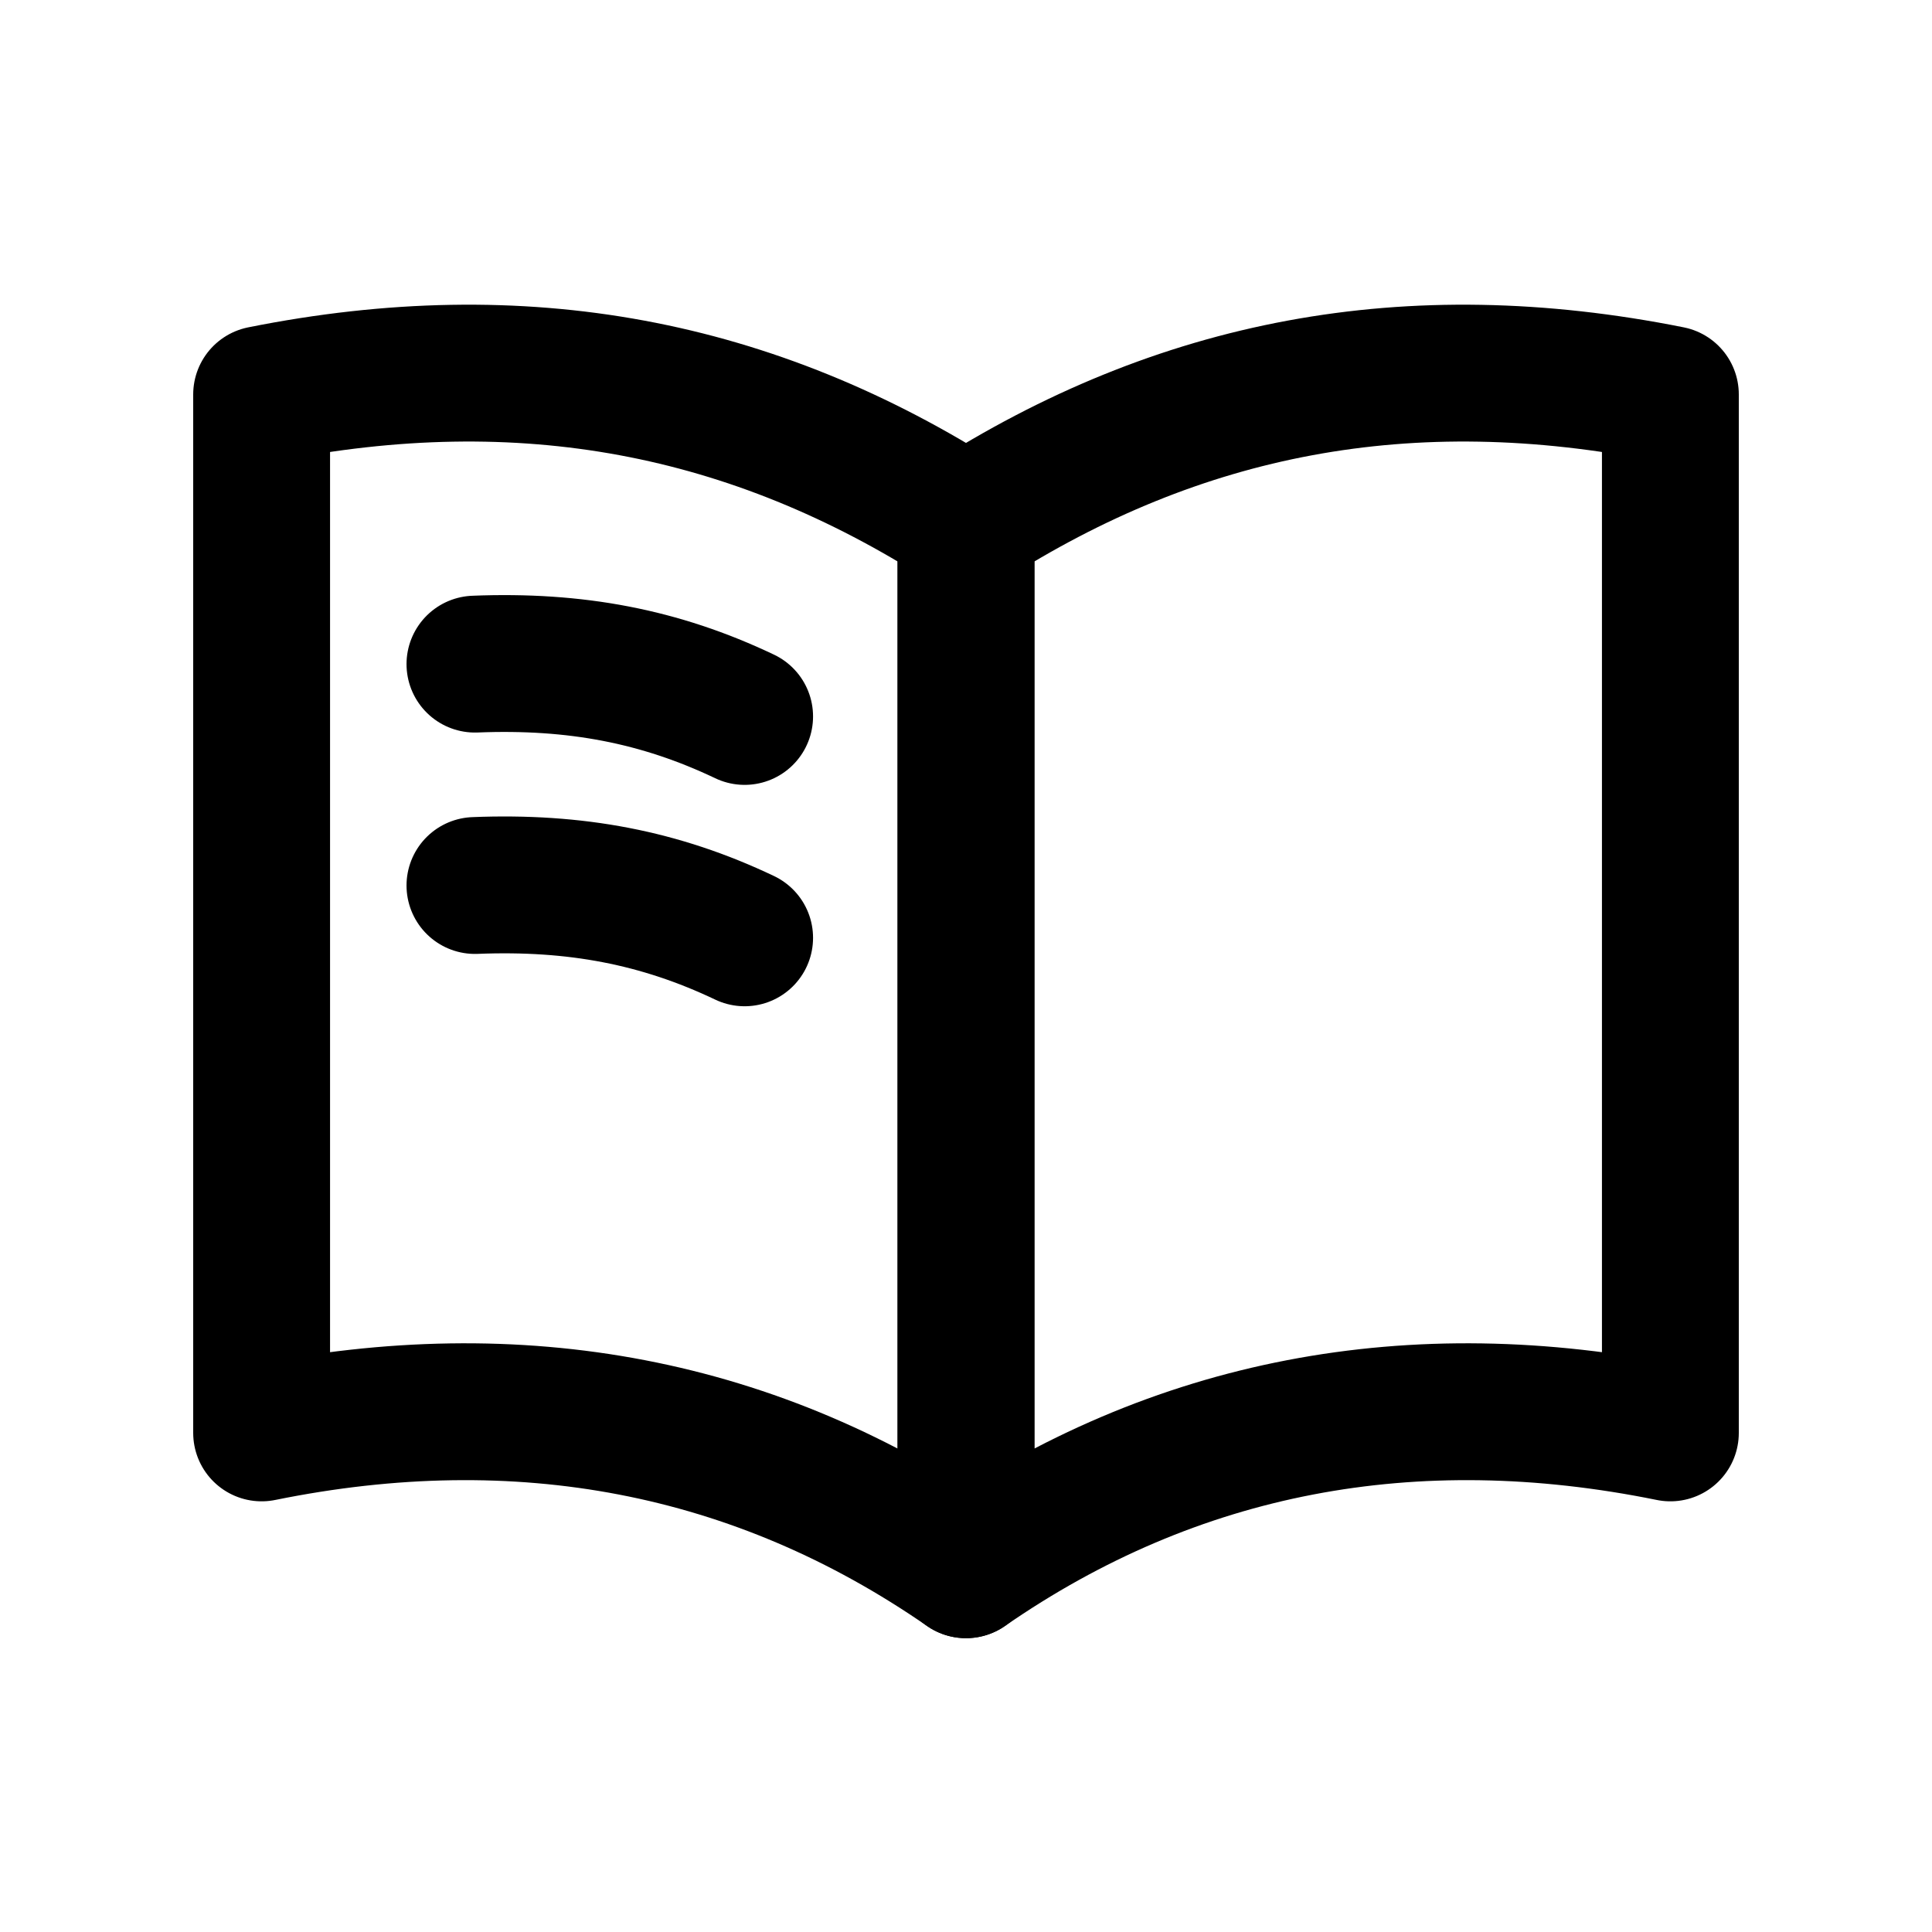
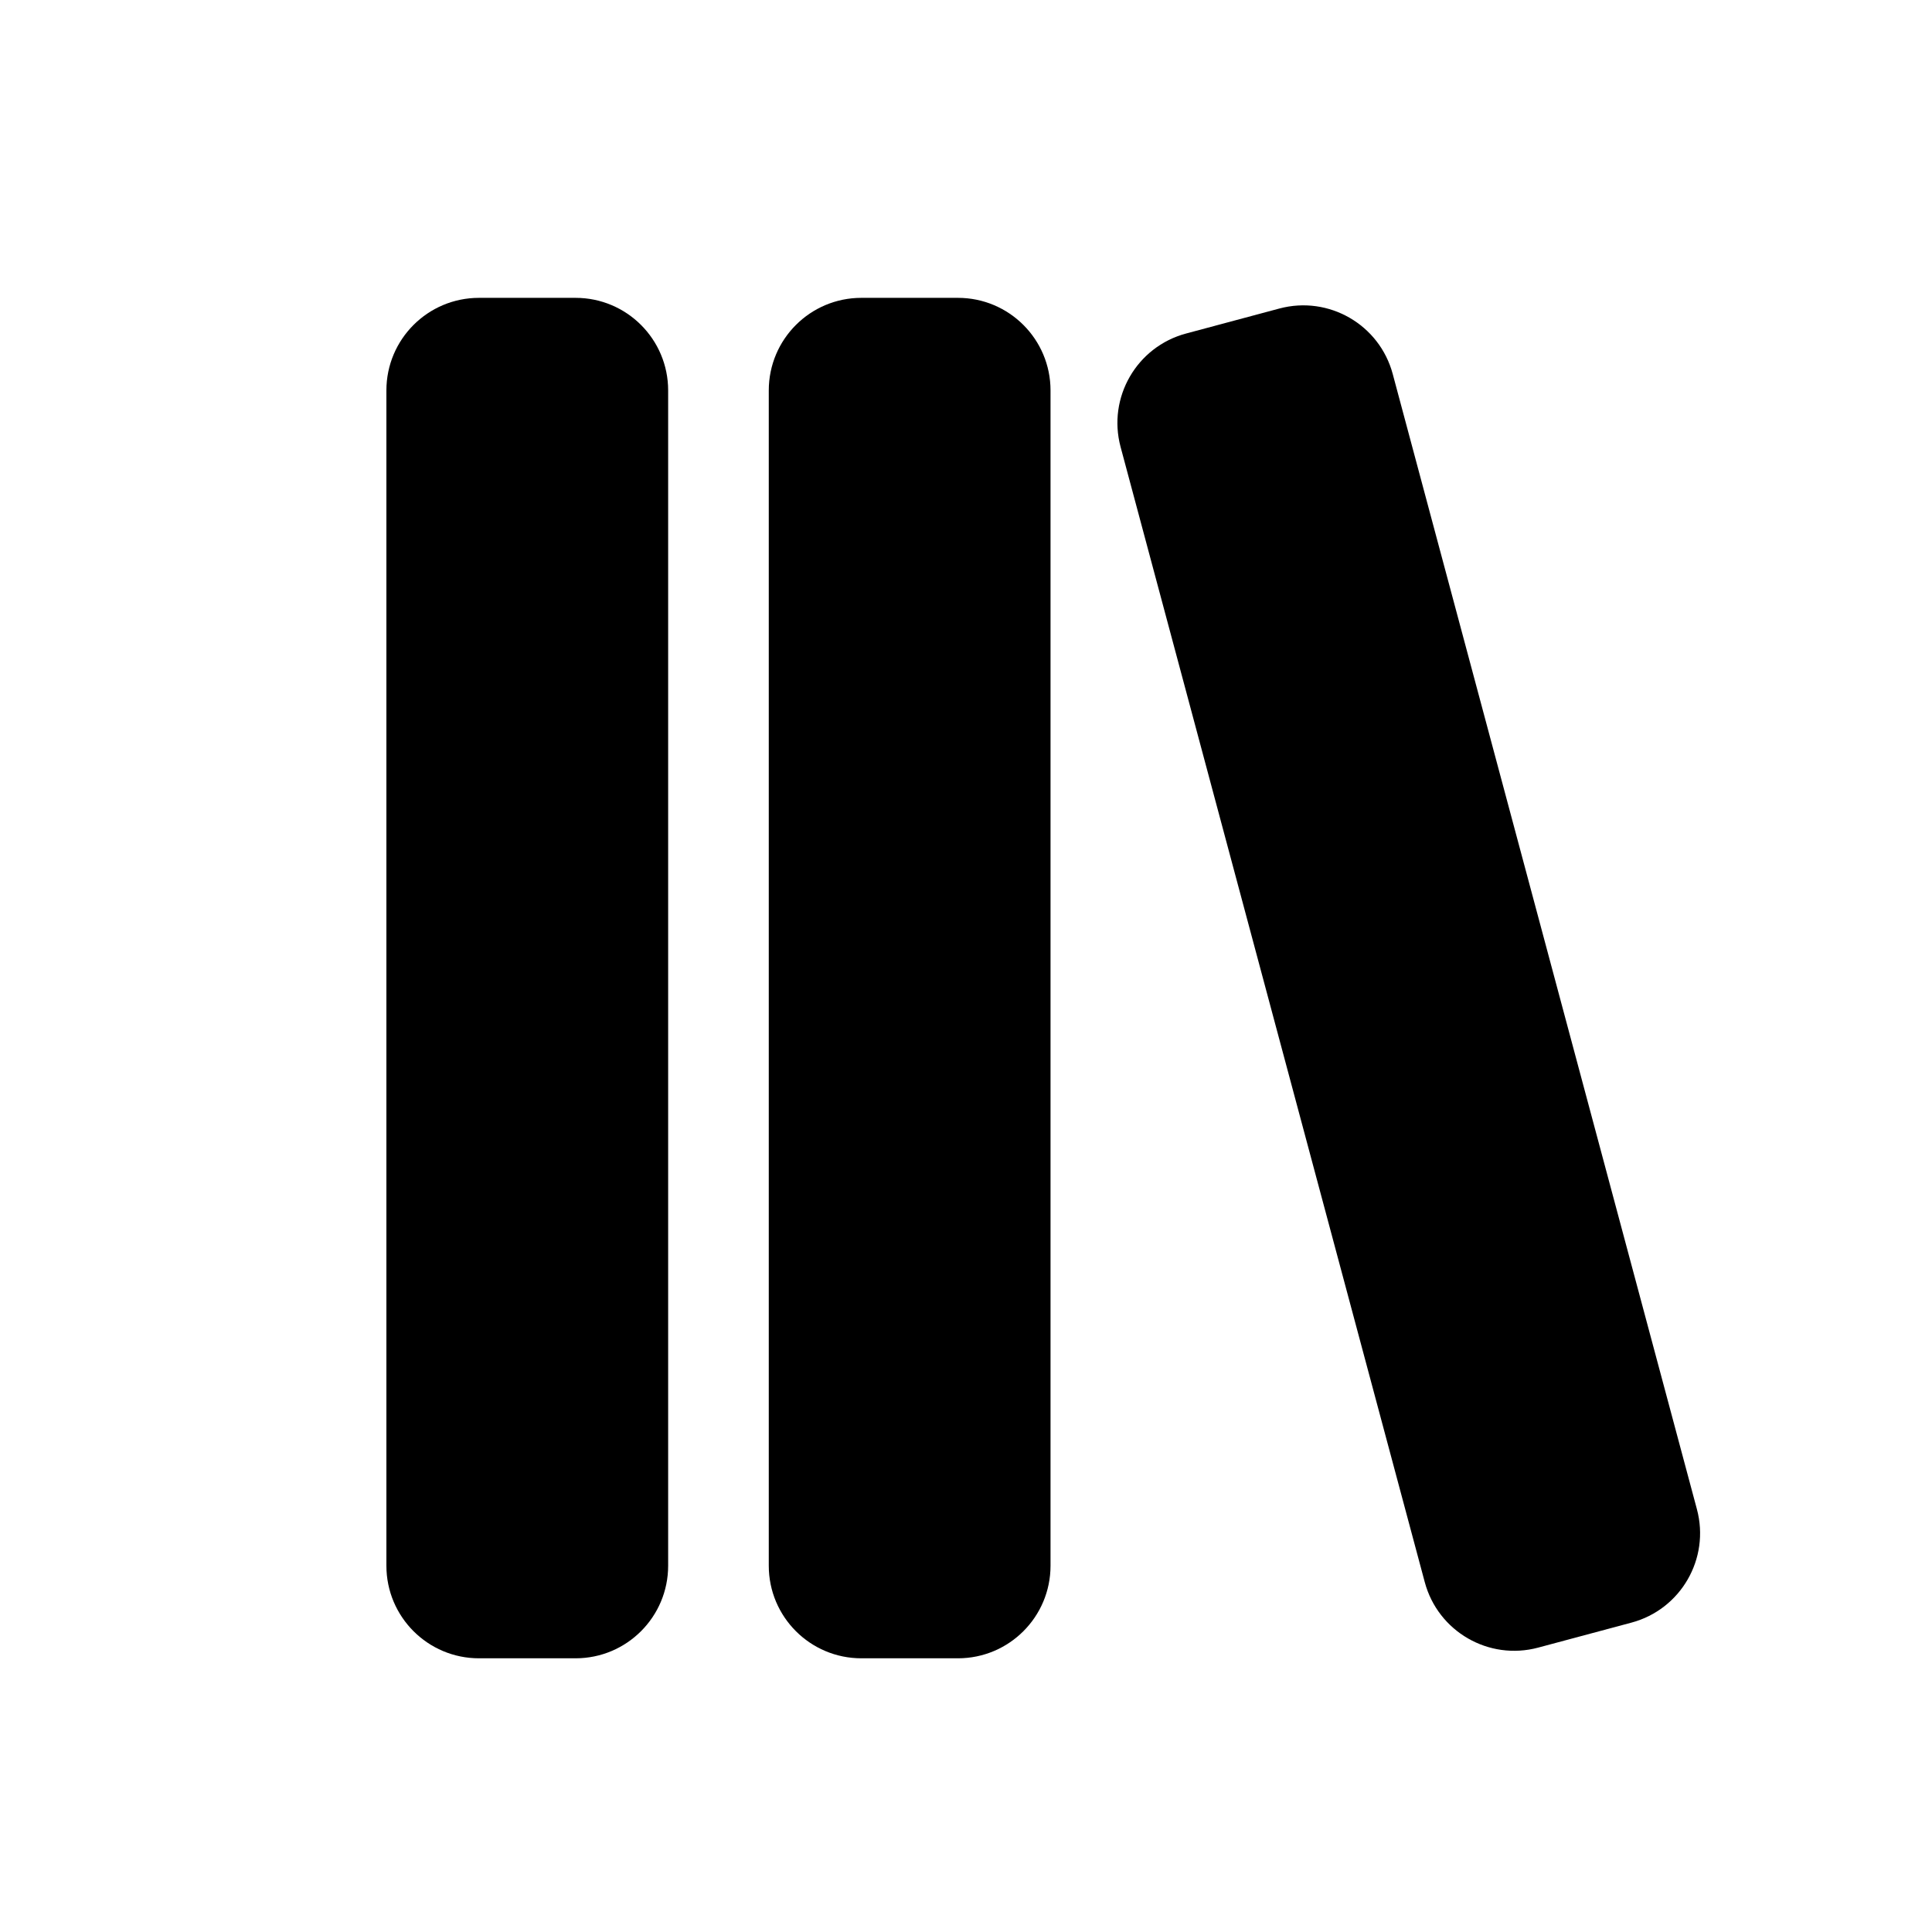
- <svg xmlns="http://www.w3.org/2000/svg" width="24" height="24" viewBox="0 0 24 24" fill="none" stroke="currentColor" stroke-width="1.7" stroke-linecap="round" stroke-linejoin="round">
-   <path d="M12 6.5C9.35 4.8 6.5 4.25 3.25 4.9V17.8C6.45 17.15 9.4 17.7 12 19.5V6.5Z" fill-opacity="0.13" />
-   <path d="M12 6.5C14.65 4.8 17.5 4.25 20.75 4.9V17.8C17.55 17.15 14.6 17.7 12 19.5V6.5Z" fill="none" />
-   <path d="M5.9 8.25c1.25-.05 2.3.15 3.35.65M5.9 11c1.25-.05 2.3.15 3.35.65" fill="none" />
+ <svg xmlns="http://www.w3.org/2000/svg" width="24" height="24" viewBox="0 0 24 24" fill="currentColor">
+   <rect x="4.8" y="3.7" width="3.5" height="16.9" rx="1.15" />
+   <rect x="9.55" y="3.7" width="3.5" height="16.9" rx="1.15" />
+   <rect x="15.75" y="3.7" width="3.5" height="16.9" rx="1.15" transform="rotate(-15 17.5 12.15)" />
</svg>
